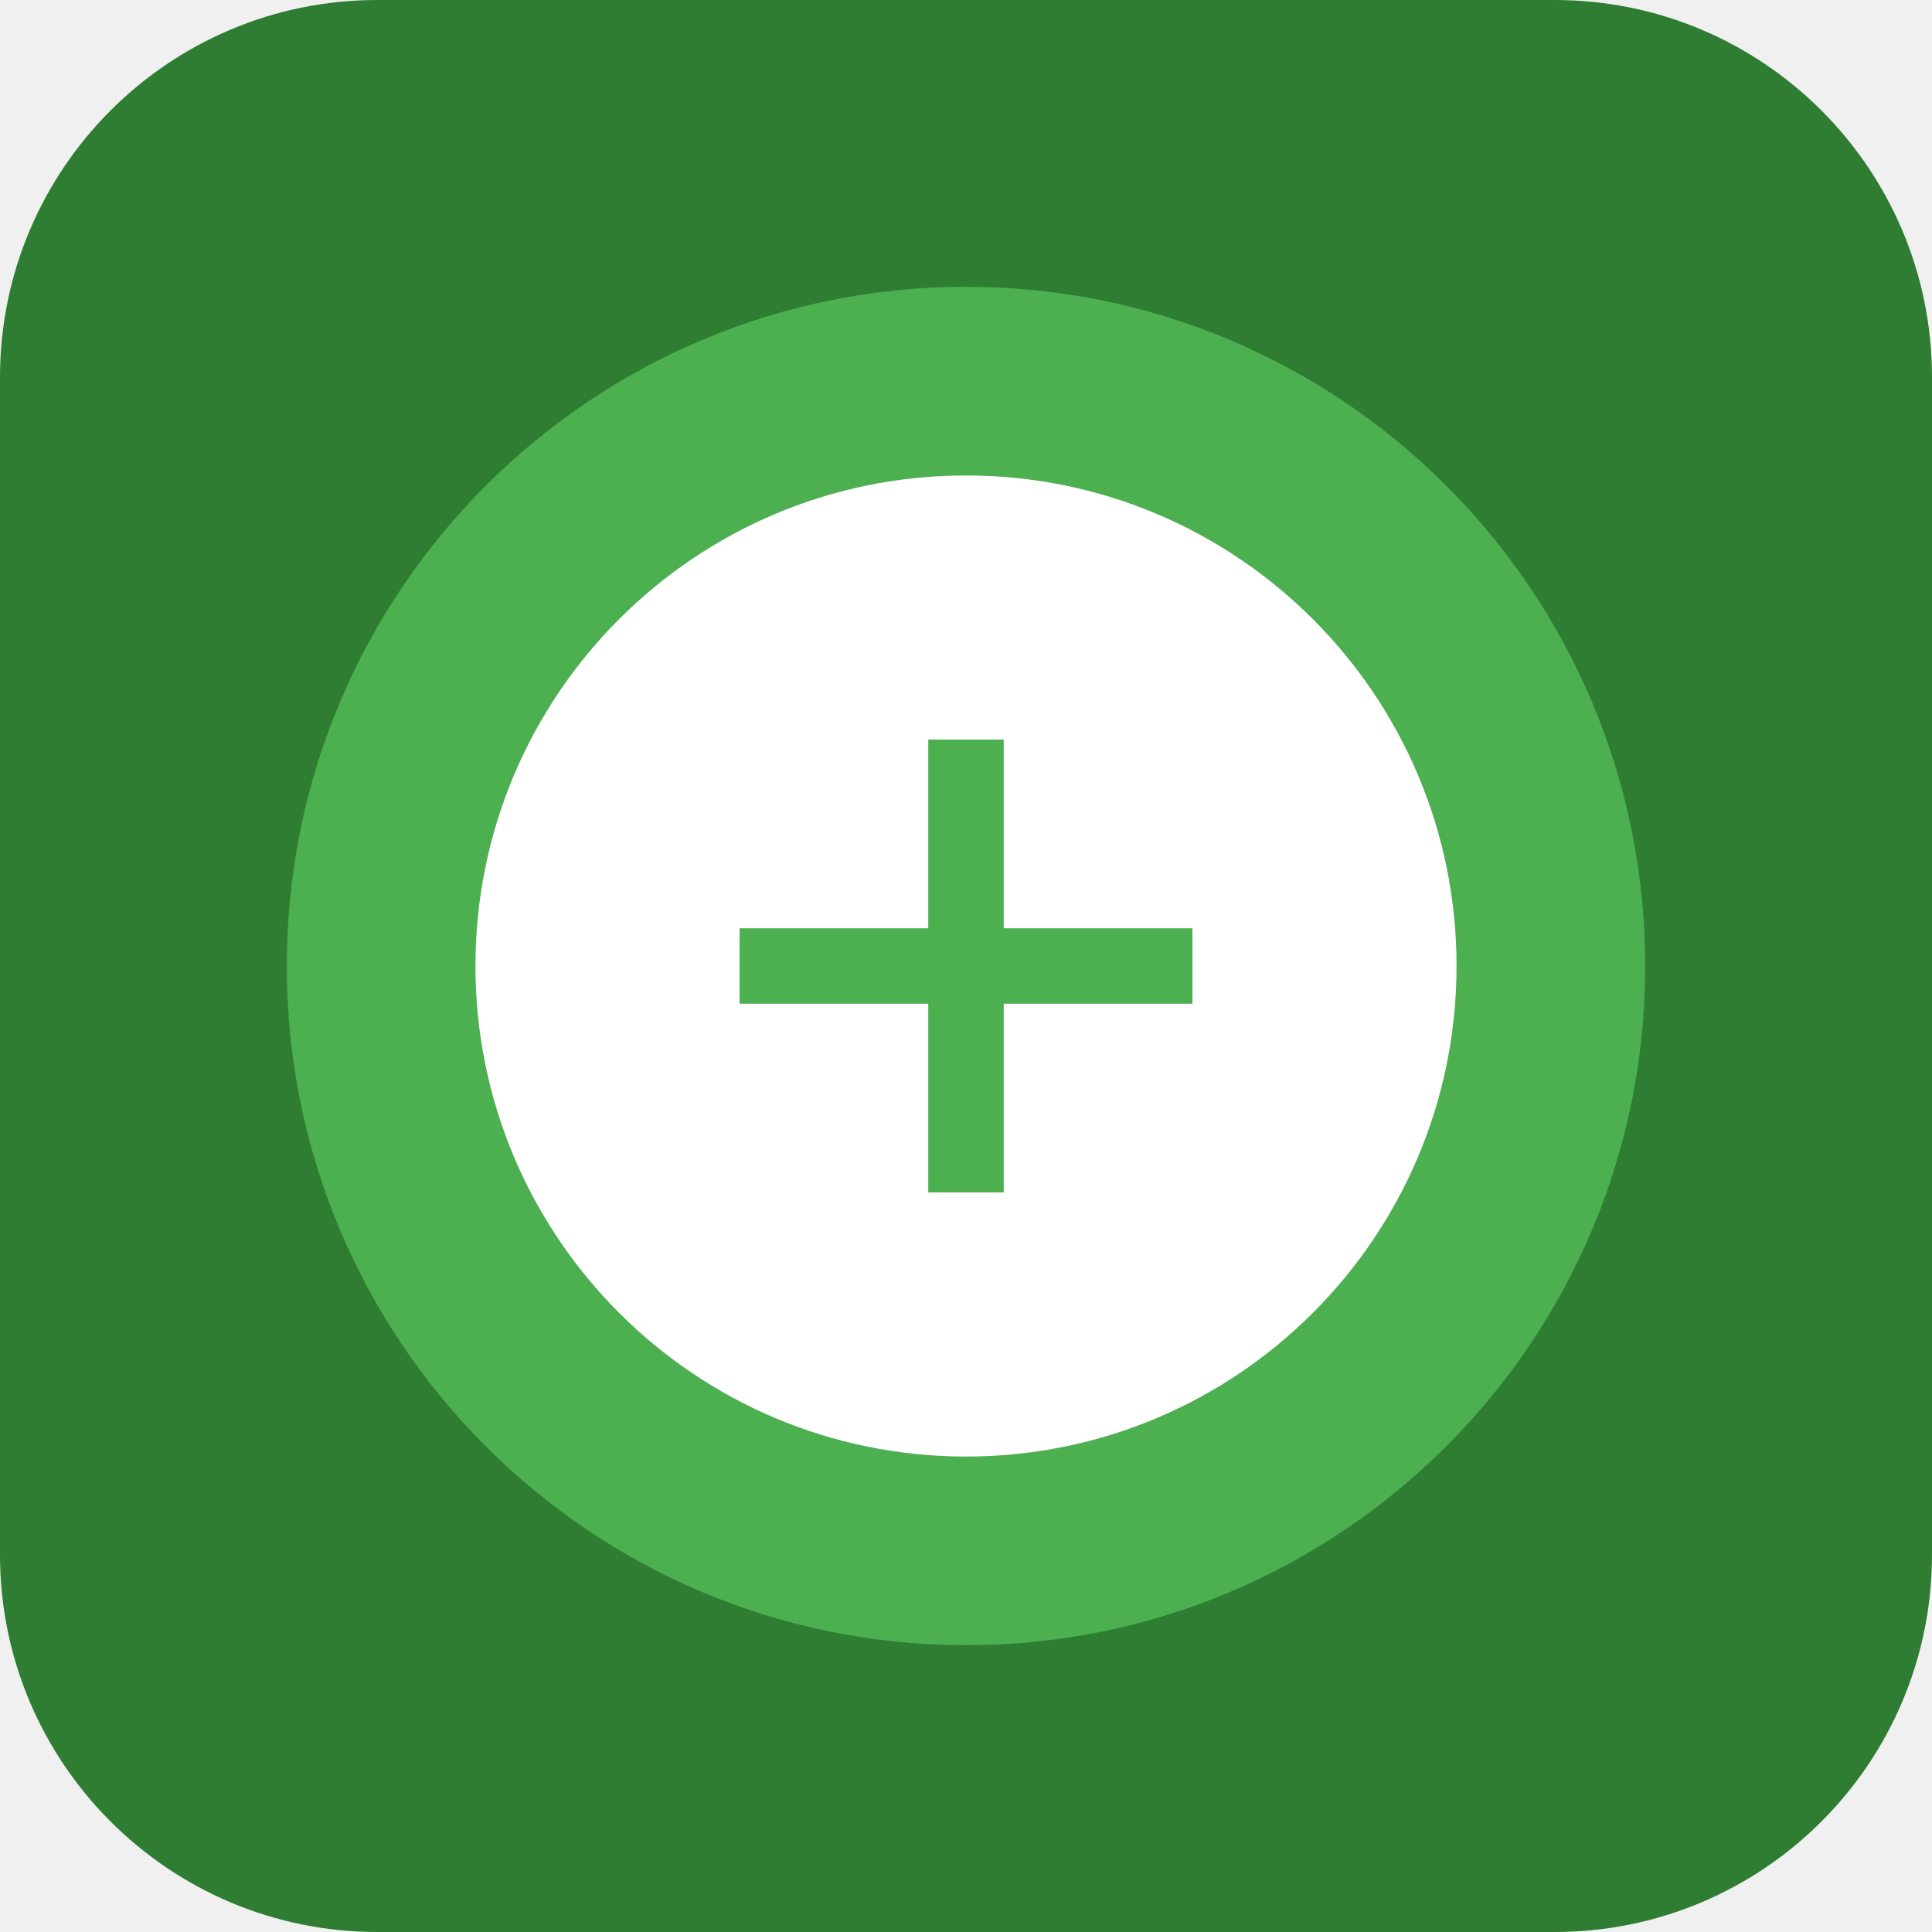
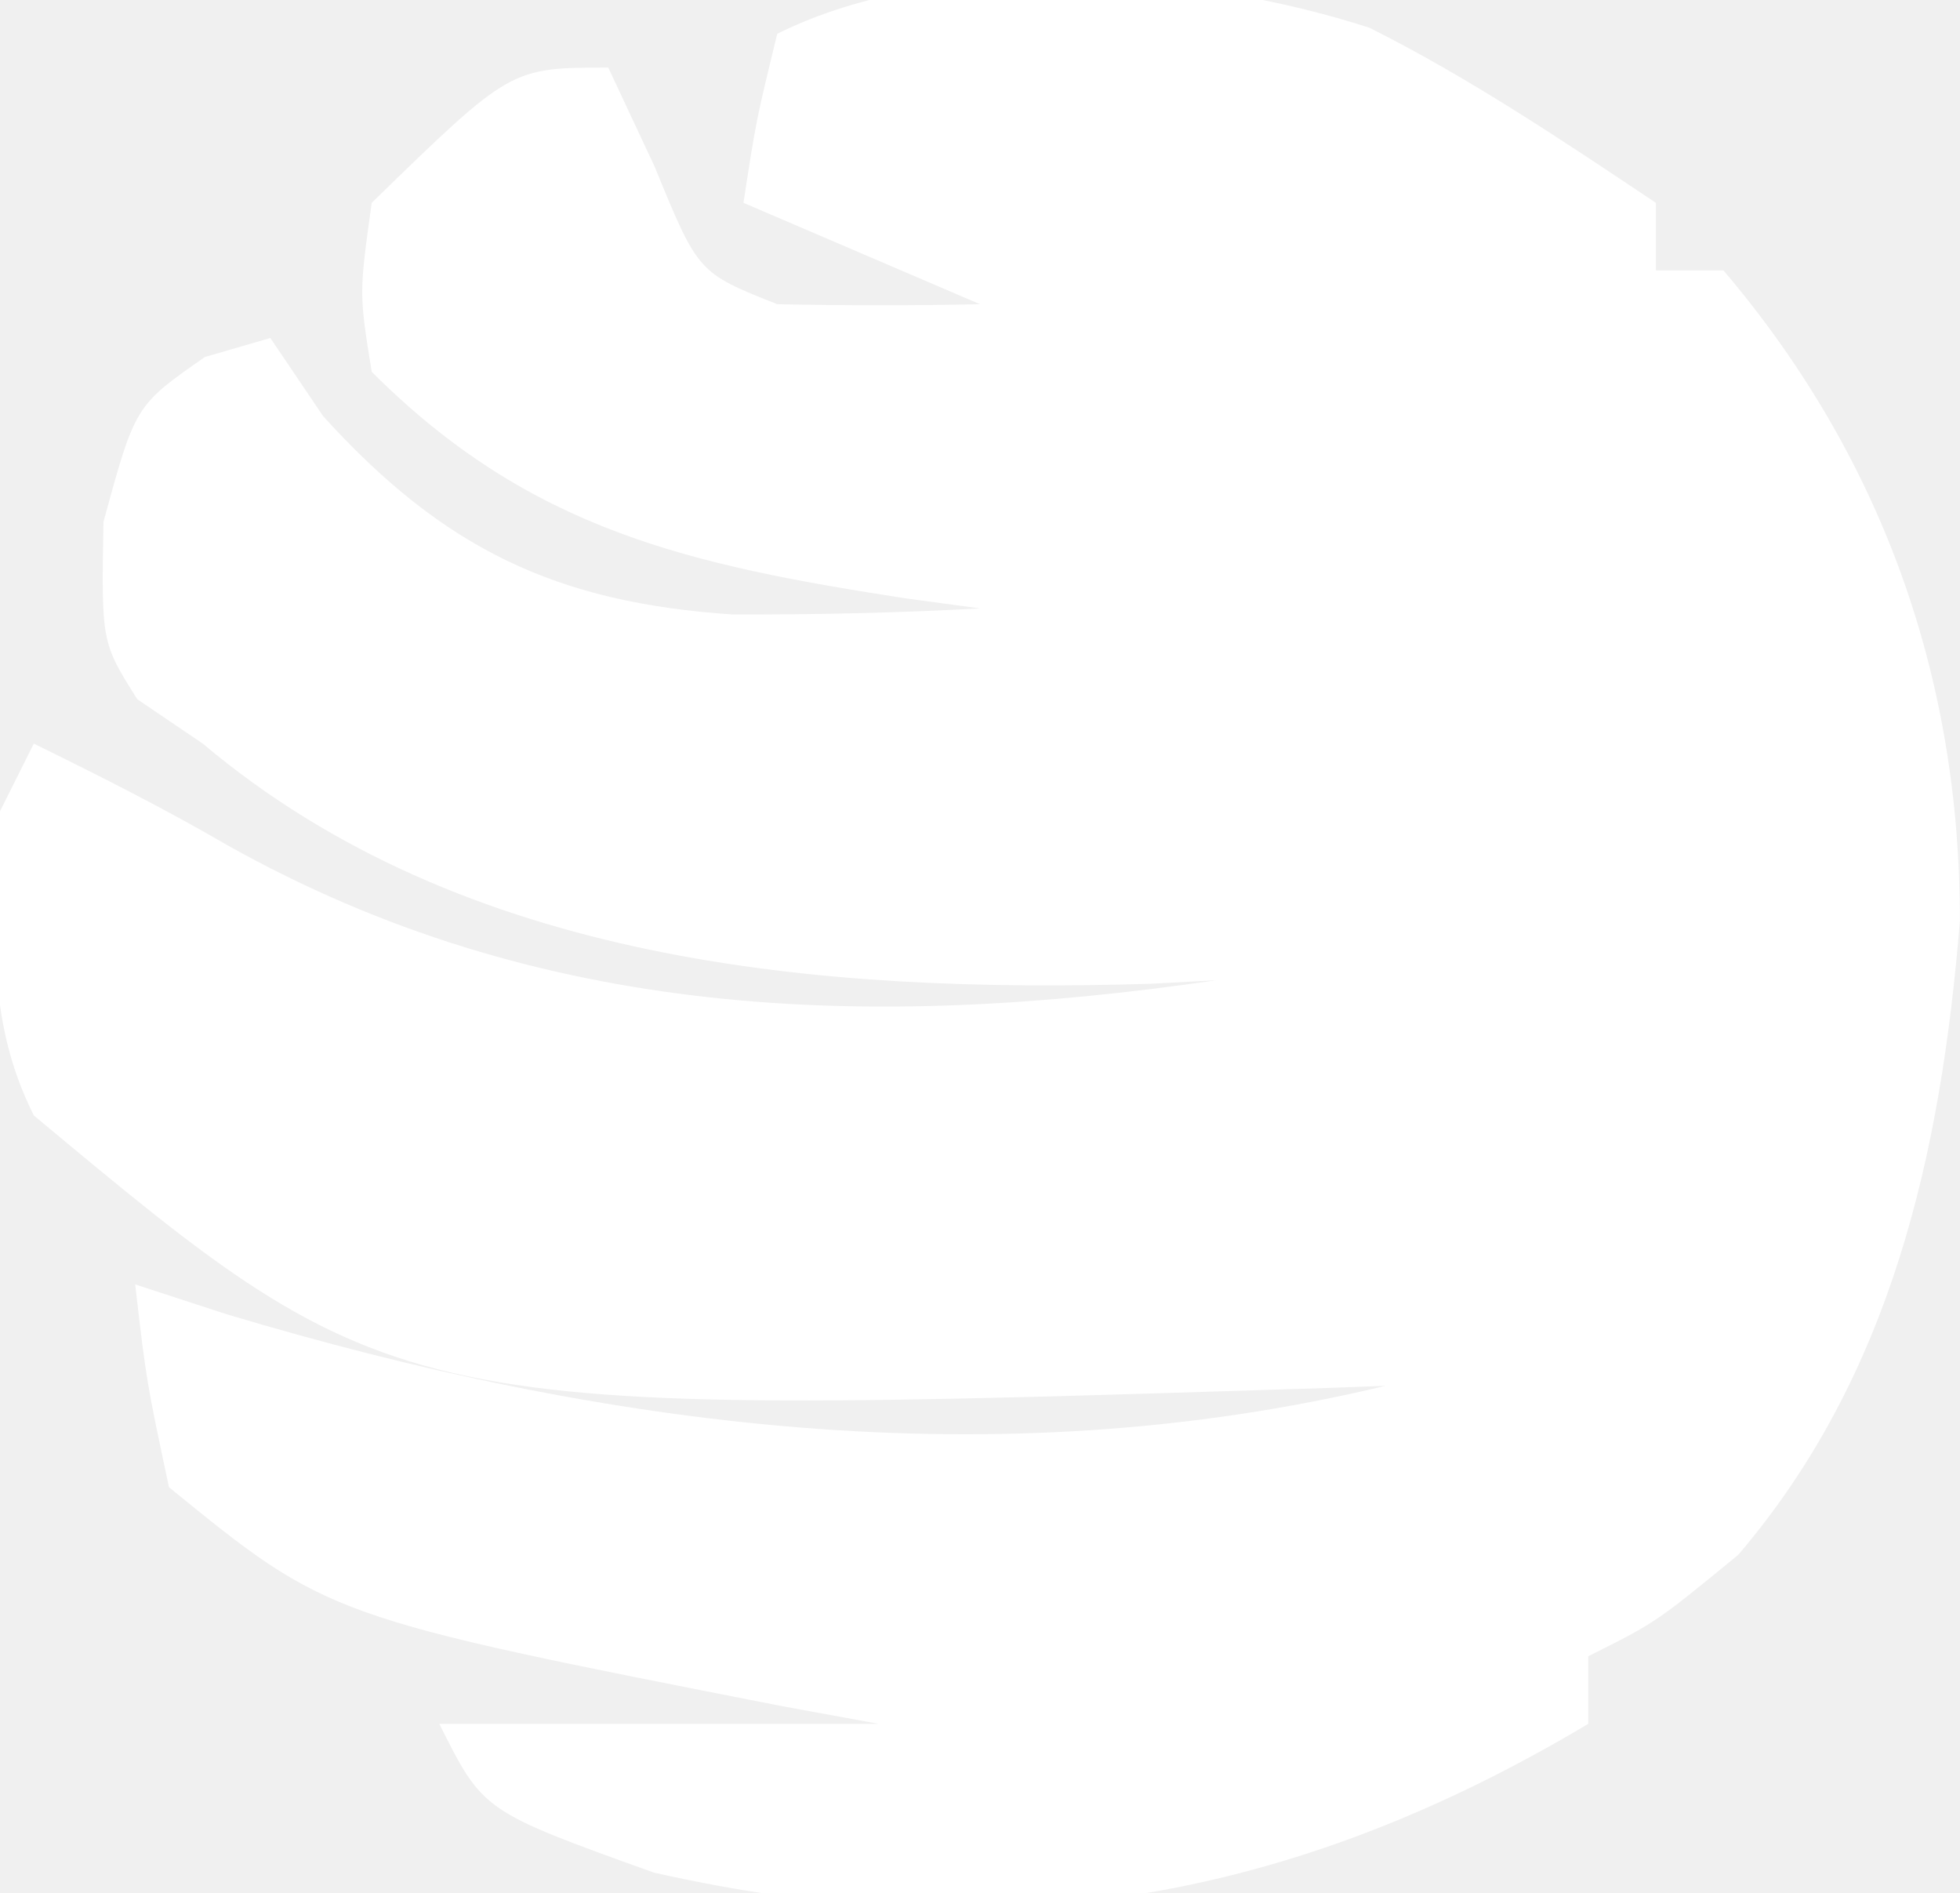
- <svg xmlns="http://www.w3.org/2000/svg" width="512" height="512" viewBox="0 0 512 512">
-   <rect width="512" height="512" fill="#2E7D32" rx="100" />
-   <circle cx="256" cy="256" r="180" fill="#4CAF50" />
-   <path d="M256 126c-71.8 0-130 58.2-130 130s58.2 130 130 130 130-58.2 130-130S327.8 126 256 126zm60 140h-50v50h-20v-50h-50v-20h50v-50h20v50h50v20z" fill="#FFF" />
+ <svg xmlns="http://www.w3.org/2000/svg" version="1.1" width="58" height="56">
+   <path d="M0 0 C2.978 1.495 5.699 3.329 8.469 5.176 C8.469 5.836 8.469 6.496 8.469 7.176 C9.129 7.176 9.789 7.176 10.469 7.176 C15.164 12.699 17.477 19.219 17.465 26.43 C16.902 33.313 15.443 39.865 10.906 45.176 C8.469 47.176 8.469 47.176 6.469 48.176 C6.469 48.836 6.469 49.496 6.469 50.176 C-2.324 55.418 -10.906 56.9 -21.191 54.574 C-26.239 52.76 -26.239 52.76 -27.531 50.176 C-23.241 50.176 -18.951 50.176 -14.531 50.176 C-15.461 50.006 -16.39 49.835 -17.348 49.66 C-30.806 47.022 -30.806 47.022 -35.531 43.176 C-36.199 40.039 -36.199 40.039 -36.531 37.176 C-35.646 37.465 -34.76 37.753 -33.848 38.051 C-22.635 41.411 -11.103 42.945 0.469 40.176 C-0.099 40.197 -0.667 40.218 -1.253 40.239 C-28.799 41.119 -28.799 41.119 -39.531 32.176 C-41.024 29.19 -40.649 26.467 -40.531 23.176 C-40.201 22.516 -39.871 21.856 -39.531 21.176 C-37.592 22.128 -35.68 23.089 -33.812 24.176 C-24.586 29.356 -14.804 29.672 -4.531 28.176 C-5.174 28.211 -5.818 28.245 -6.48 28.281 C-16.26 28.574 -26.799 27.687 -34.531 21.176 C-35.171 20.743 -35.81 20.31 -36.469 19.863 C-37.531 18.176 -37.531 18.176 -37.469 14.613 C-36.531 11.176 -36.531 11.176 -34.469 9.738 C-33.51 9.46 -33.51 9.46 -32.531 9.176 C-31.758 10.32 -31.758 10.32 -30.969 11.488 C-27.401 15.422 -24.062 17.006 -18.855 17.355 C-16.406 17.362 -13.977 17.309 -11.531 17.176 C-12.256 17.078 -12.98 16.98 -13.727 16.879 C-20.126 15.889 -24.842 14.865 -29.531 10.176 C-29.906 7.863 -29.906 7.863 -29.531 5.176 C-25.423 1.176 -25.423 1.176 -22.531 1.176 C-22.078 2.145 -21.624 3.115 -21.156 4.113 C-19.873 7.247 -19.873 7.247 -17.531 8.176 C-15.532 8.216 -13.531 8.219 -11.531 8.176 C-13.841 7.186 -16.151 6.196 -18.531 5.176 C-18.156 2.738 -18.156 2.738 -17.531 0.176 C-12.641 -2.269 -5.087 -1.656 0 0 Z " fill="#FFFFFF" transform="translate(40.53125,0.8242188)" />
</svg>
